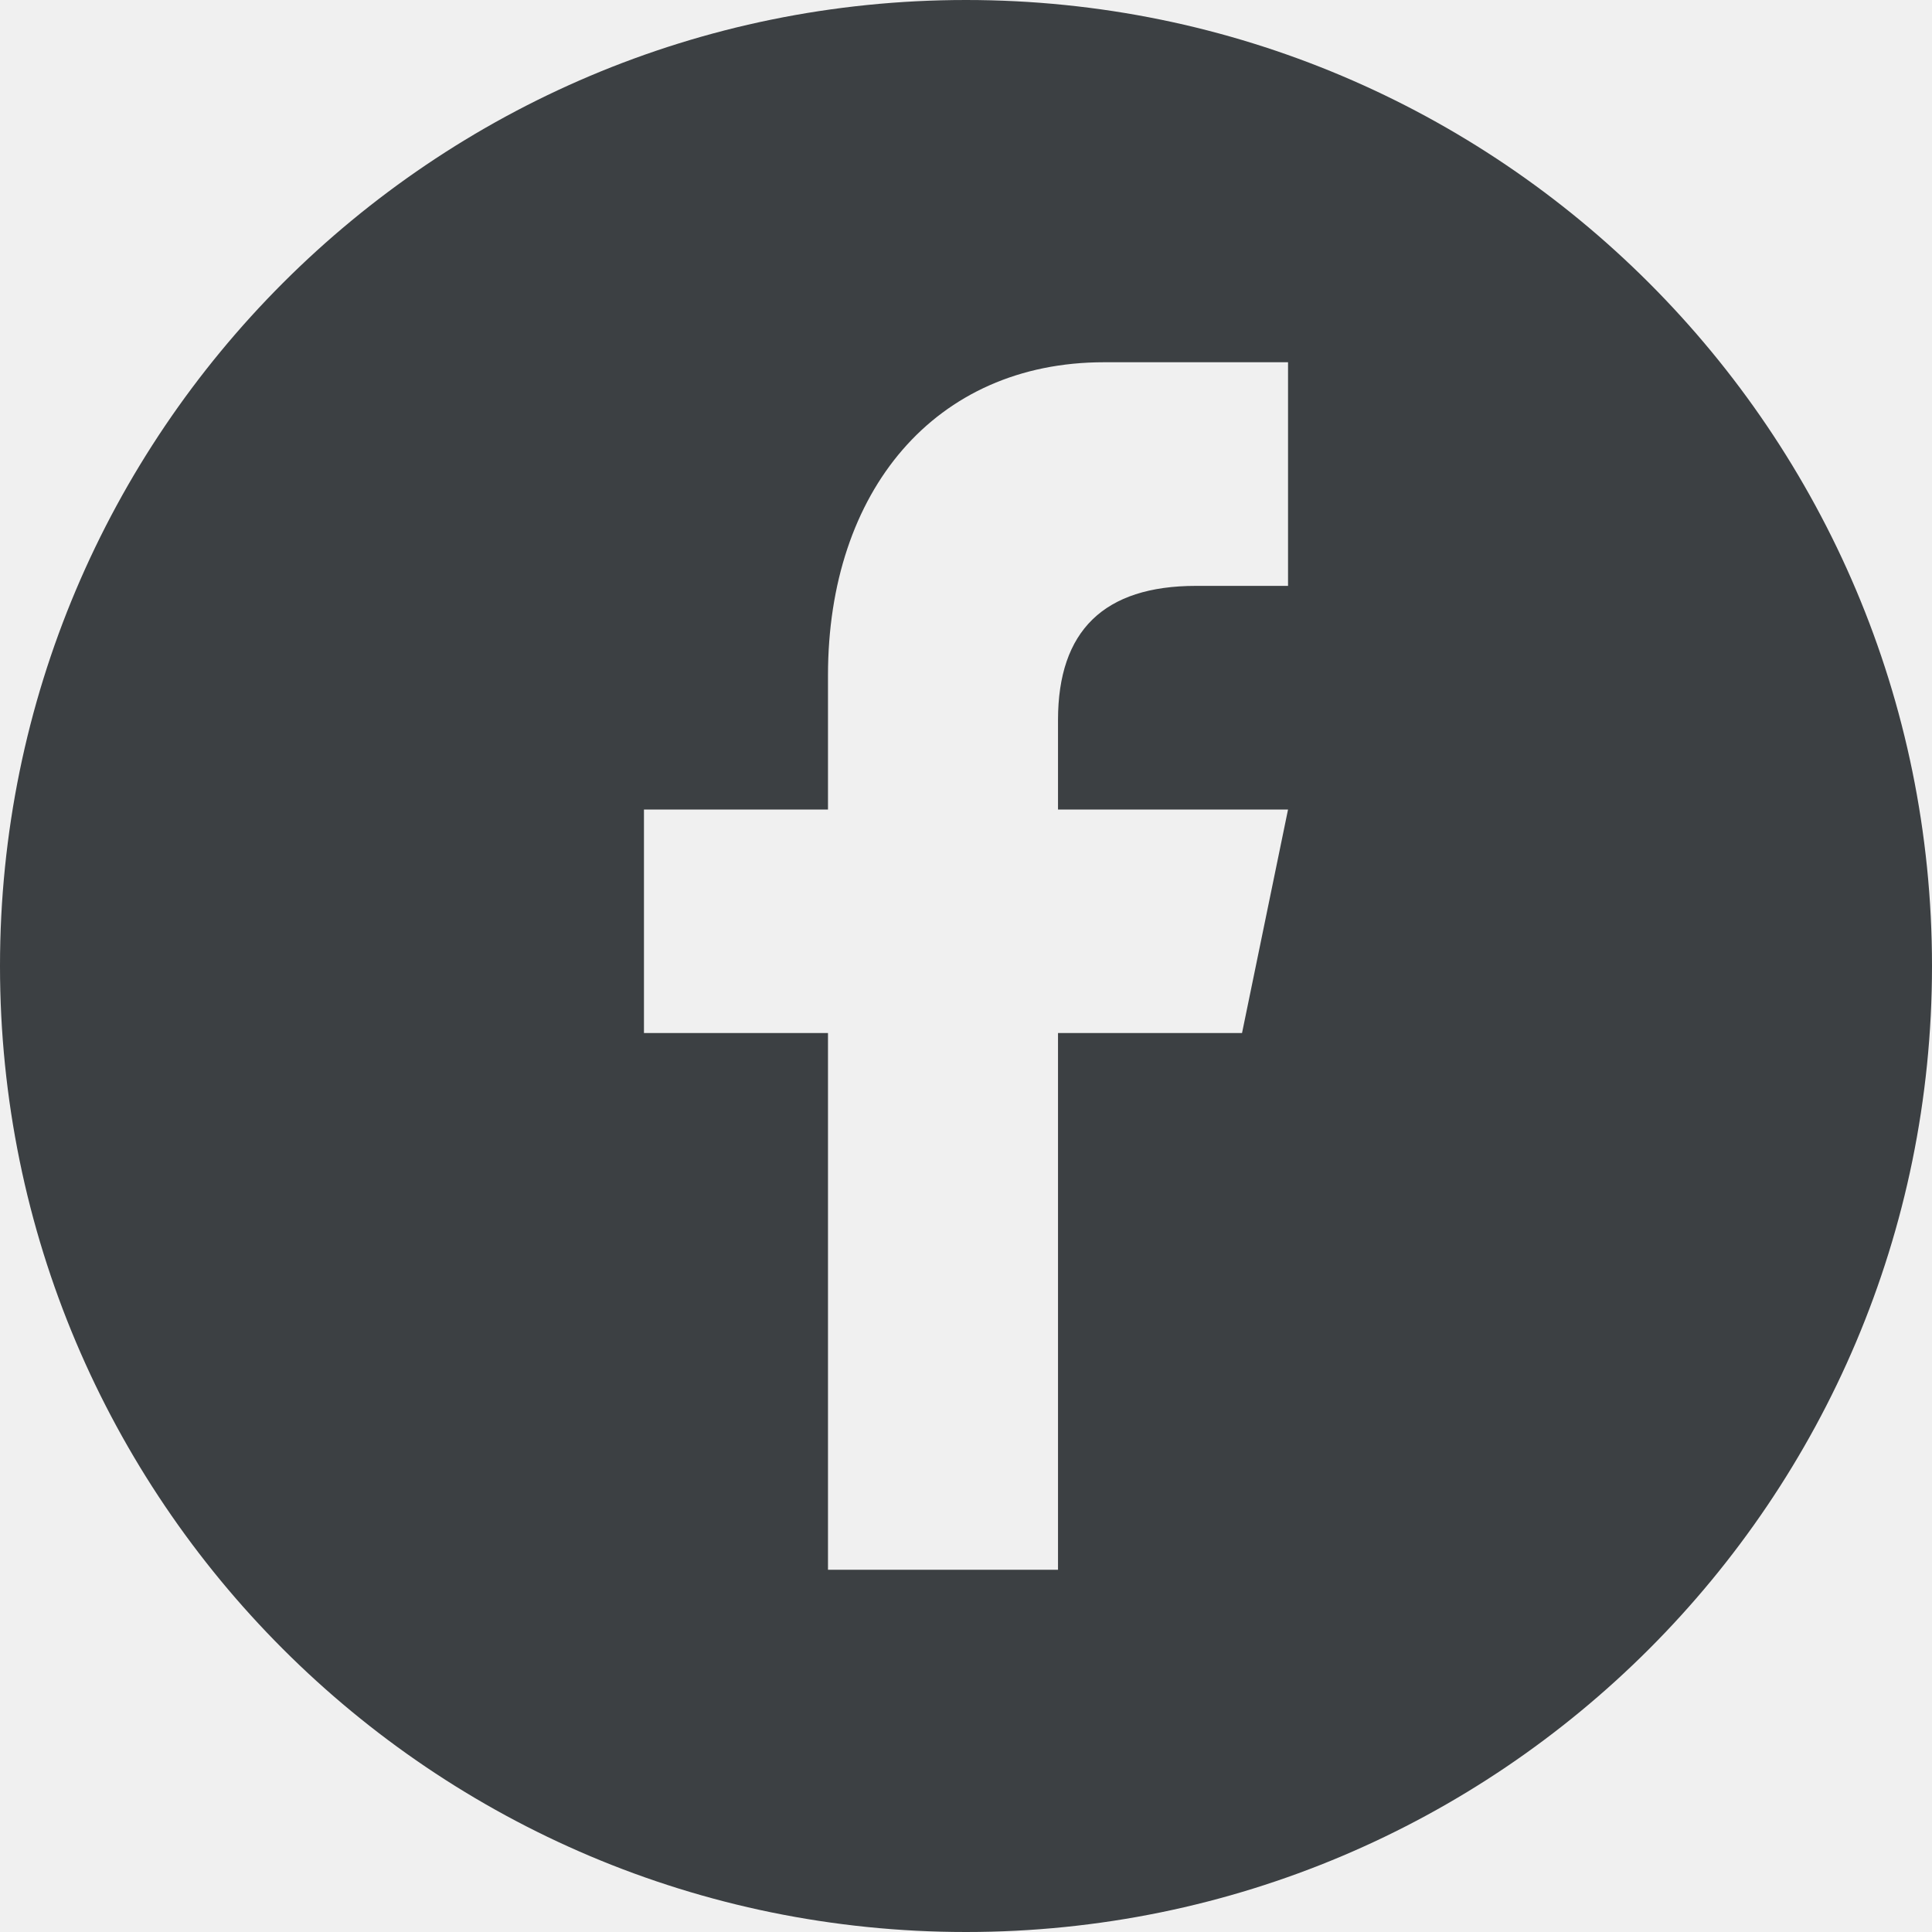
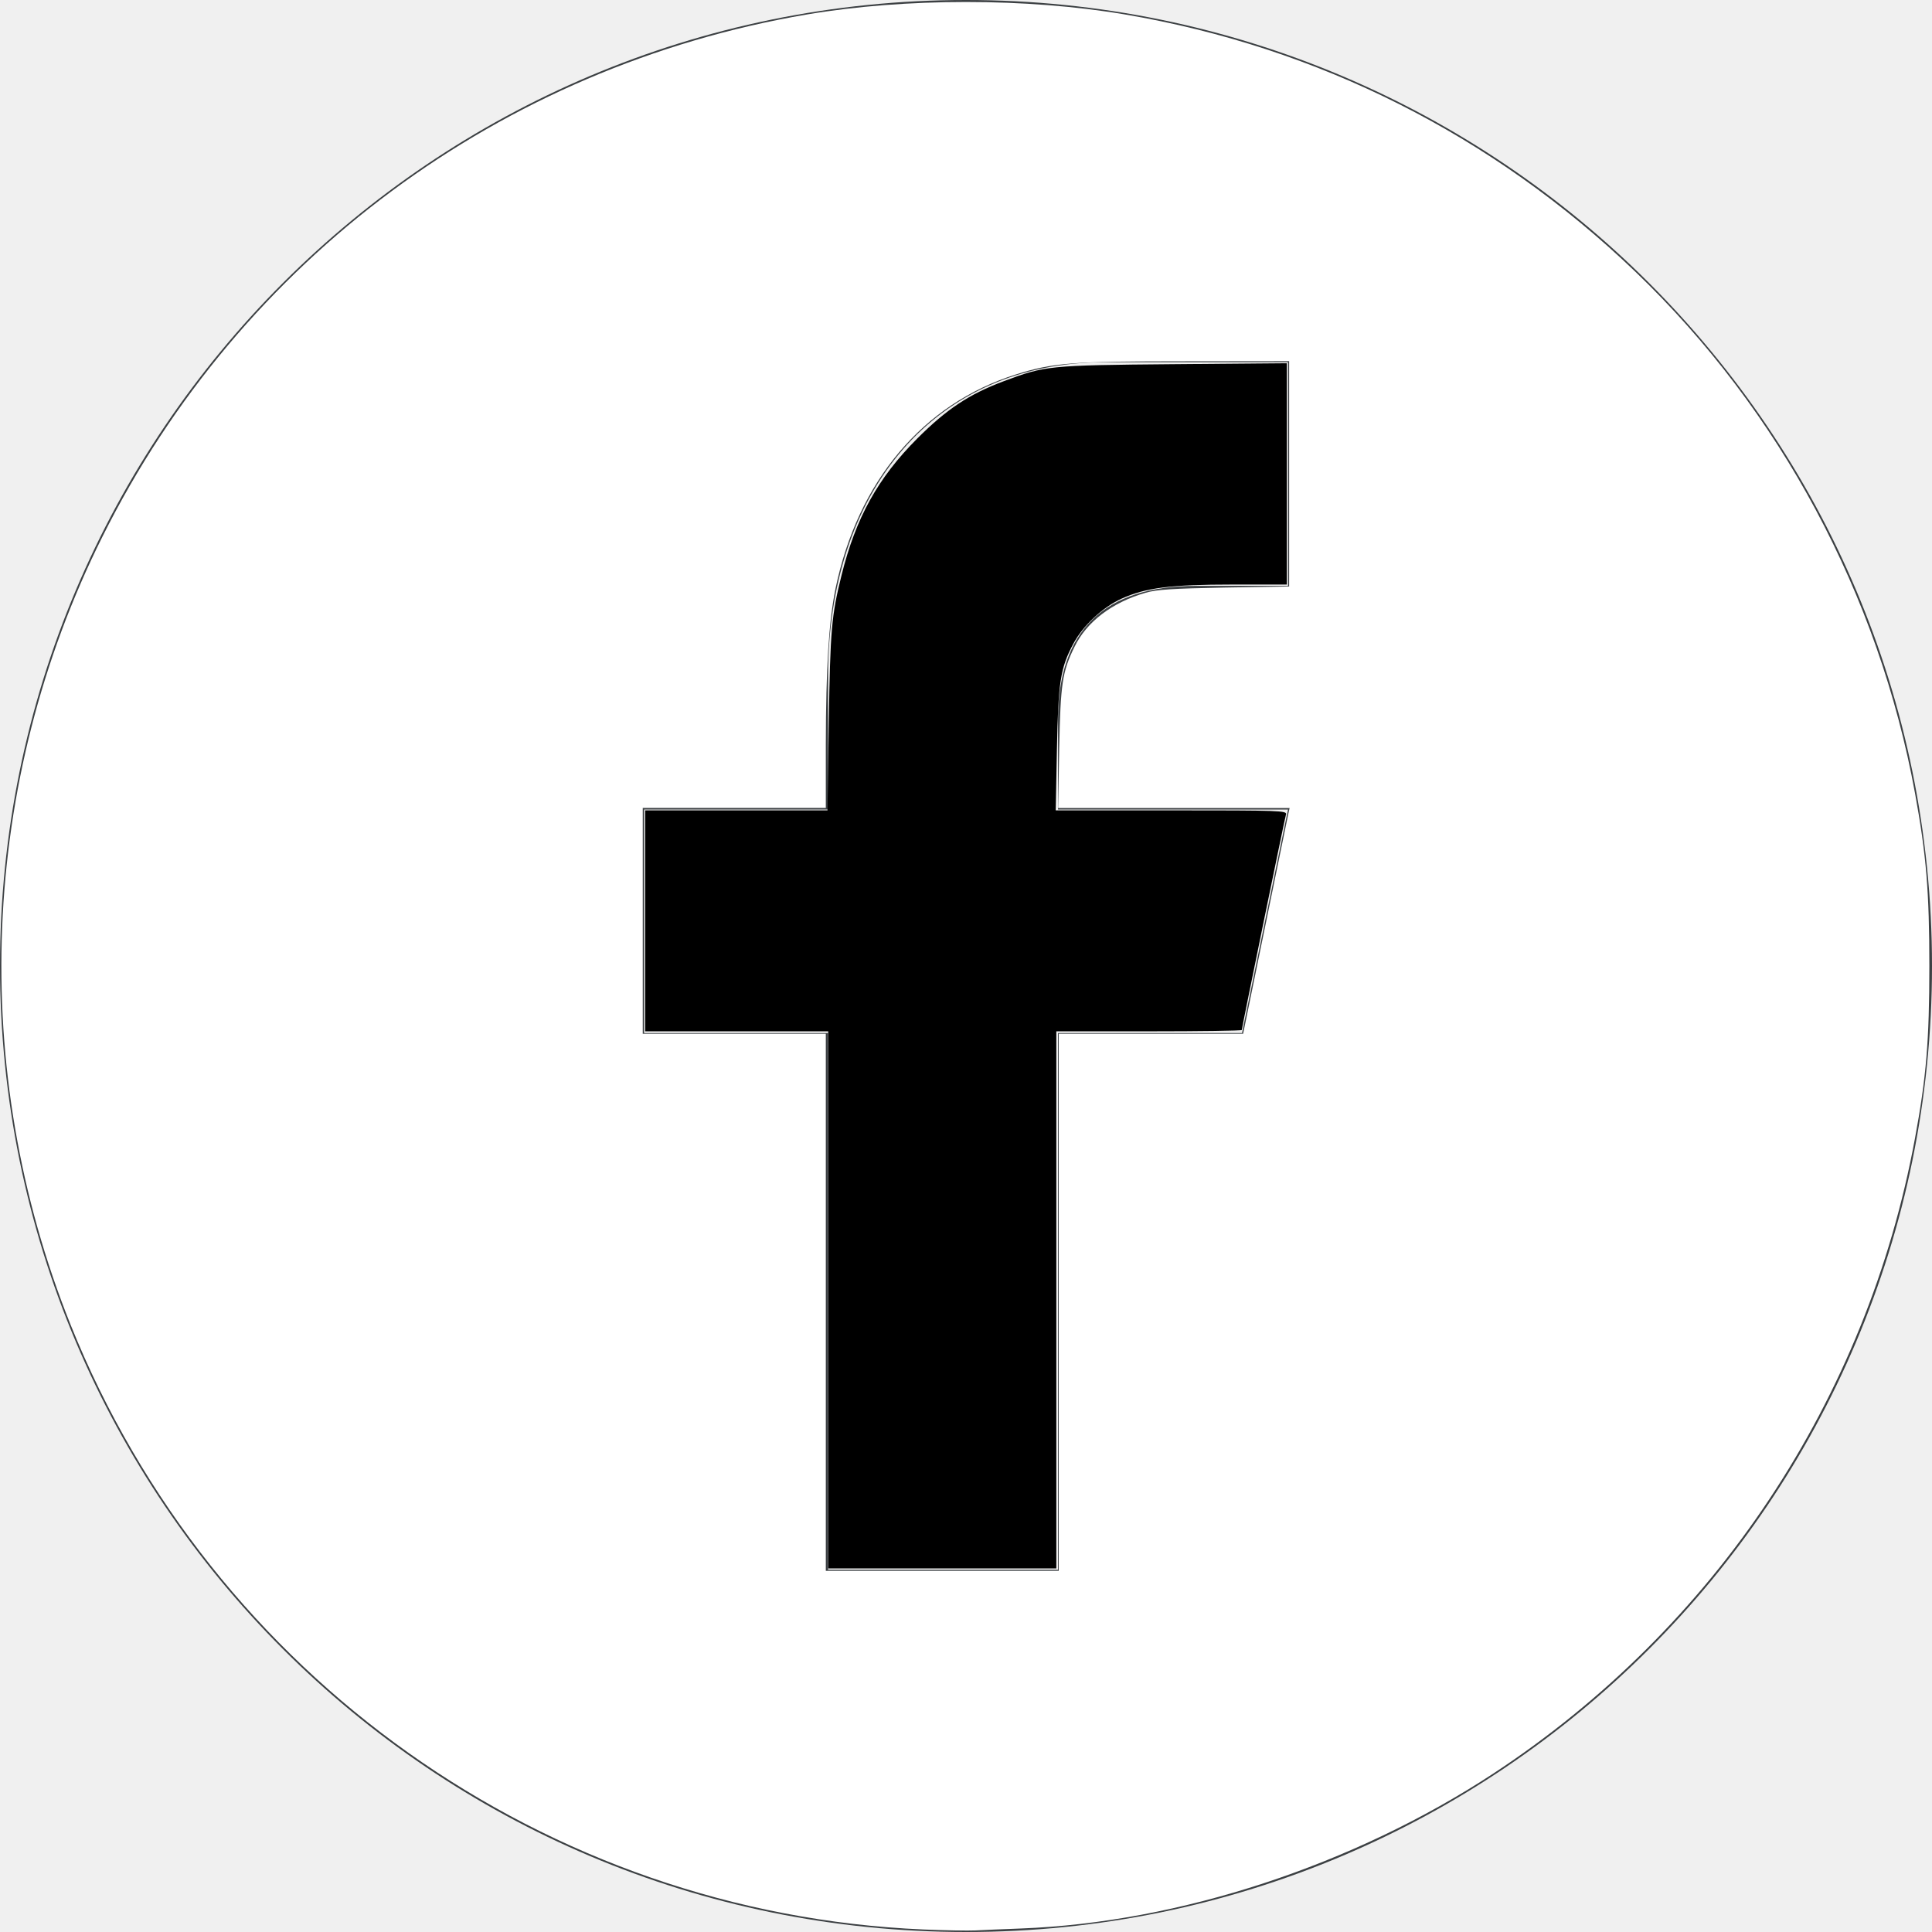
- <svg xmlns="http://www.w3.org/2000/svg" width="16" height="16" viewBox="0 0 16 16" fill="none">
-   <path d="M8 0C12.418 0 16 3.582 16 8C16 12.418 12.418 16 8 16C3.582 16 0 12.418 0 8C0 3.582 3.582 0 8 0ZM10.667 4.852V3H9.143C7.743 3 6.857 4.067 6.857 5.593V6.704H5.333V8.555H6.857V13H8.762V8.555H10.286L10.667 6.704H8.762V5.963C8.762 5.223 9.143 4.852 9.905 4.852H10.667Z" fill="#3C4043" />
+ <svg xmlns="http://www.w3.org/2000/svg" width="16" height="16" viewBox="0 0 16 16" fill="none" version="1.1" id="svg1">
+   <defs id="defs1" />
+   <path d="m 8,0 c 4.418,0 8,3.582 8,8 0,4.418 -3.582,8 -8,8 C 3.582,16 0,12.418 0,8 0,3.582 3.582,0 8,0 Z m 2.667,4.852 V 3 H 9.143 c -1.4,0 -2.285,1.067 -2.285,2.593 V 6.704 h -1.524 v 1.851 h 1.524 V 13 H 8.762 V 8.555 h 1.524 L 10.667,6.704 H 8.762 V 5.963 c 0,-0.74 0.381,-1.111 1.143,-1.111 z" fill="#3c4043" id="path1" />
+   <path style="fill:#ffffff;stroke-width:0.02" d="M 7.646,15.979 C 4.525,15.846 1.755,13.882 0.585,10.972 -0.263,8.861 -0.167,6.479 0.848,4.445 1.996,2.146 4.149,0.55 6.682,0.12 c 0.813,-0.138 1.823,-0.138 2.636,0 1.602,0.272 3.047,1.001 4.226,2.131 1.198,1.149 2.015,2.673 2.316,4.322 0.093,0.509 0.118,0.813 0.118,1.427 0,0.615 -0.025,0.92 -0.119,1.427 -0.398,2.162 -1.653,4.052 -3.491,5.26 -1.158,0.76 -2.605,1.235 -3.914,1.284 -0.147,0.005 -0.316,0.013 -0.376,0.016 -0.06,0.003 -0.254,-4.14e-4 -0.433,-0.008 z M 8.768,10.785 V 8.561 H 9.531 10.295 L 10.478,7.67 C 10.578,7.181 10.665,6.76 10.67,6.736 l 0.01,-0.044 H 9.722 8.763 l 0.009,-0.497 C 8.783,5.662 8.797,5.565 8.898,5.358 8.998,5.15 9.21,4.989 9.487,4.909 9.58,4.882 9.712,4.874 10.14,4.866 l 0.536,-0.009 V 3.924 2.991 L 9.815,2.992 C 8.878,2.992 8.72,3.004 8.413,3.101 7.643,3.344 7.104,3.984 6.919,4.876 6.864,5.146 6.84,5.531 6.839,6.165 L 6.839,6.691 H 6.081 5.323 V 7.626 8.561 H 6.081 6.839 V 10.785 13.009 H 7.803 8.768 Z" id="path2" />
+   <path style="fill:#000000;stroke-width:0.02" d="M 6.859,10.765 V 8.541 H 6.101 5.343 V 7.626 6.711 H 6.098 6.853 L 6.864,5.978 C 6.876,5.212 6.886,5.1 6.969,4.765 7.087,4.289 7.27,3.958 7.597,3.631 7.84,3.388 8.027,3.264 8.31,3.158 8.656,3.028 8.682,3.025 9.717,3.016 l 0.94,-0.008 V 3.925 4.841 H 10.207 c -0.512,0 -0.718,0.026 -0.919,0.117 C 9.13,5.03 8.969,5.181 8.889,5.331 8.782,5.531 8.764,5.645 8.753,6.204 l -0.01,0.507 H 9.702 c 0.903,0 0.957,0.002 0.948,0.034 -0.012,0.039 -0.366,1.768 -0.366,1.785 0,0.006 -0.345,0.011 -0.768,0.011 H 8.748 V 10.765 12.989 H 7.803 6.859 Z" id="path3" />
</svg>
